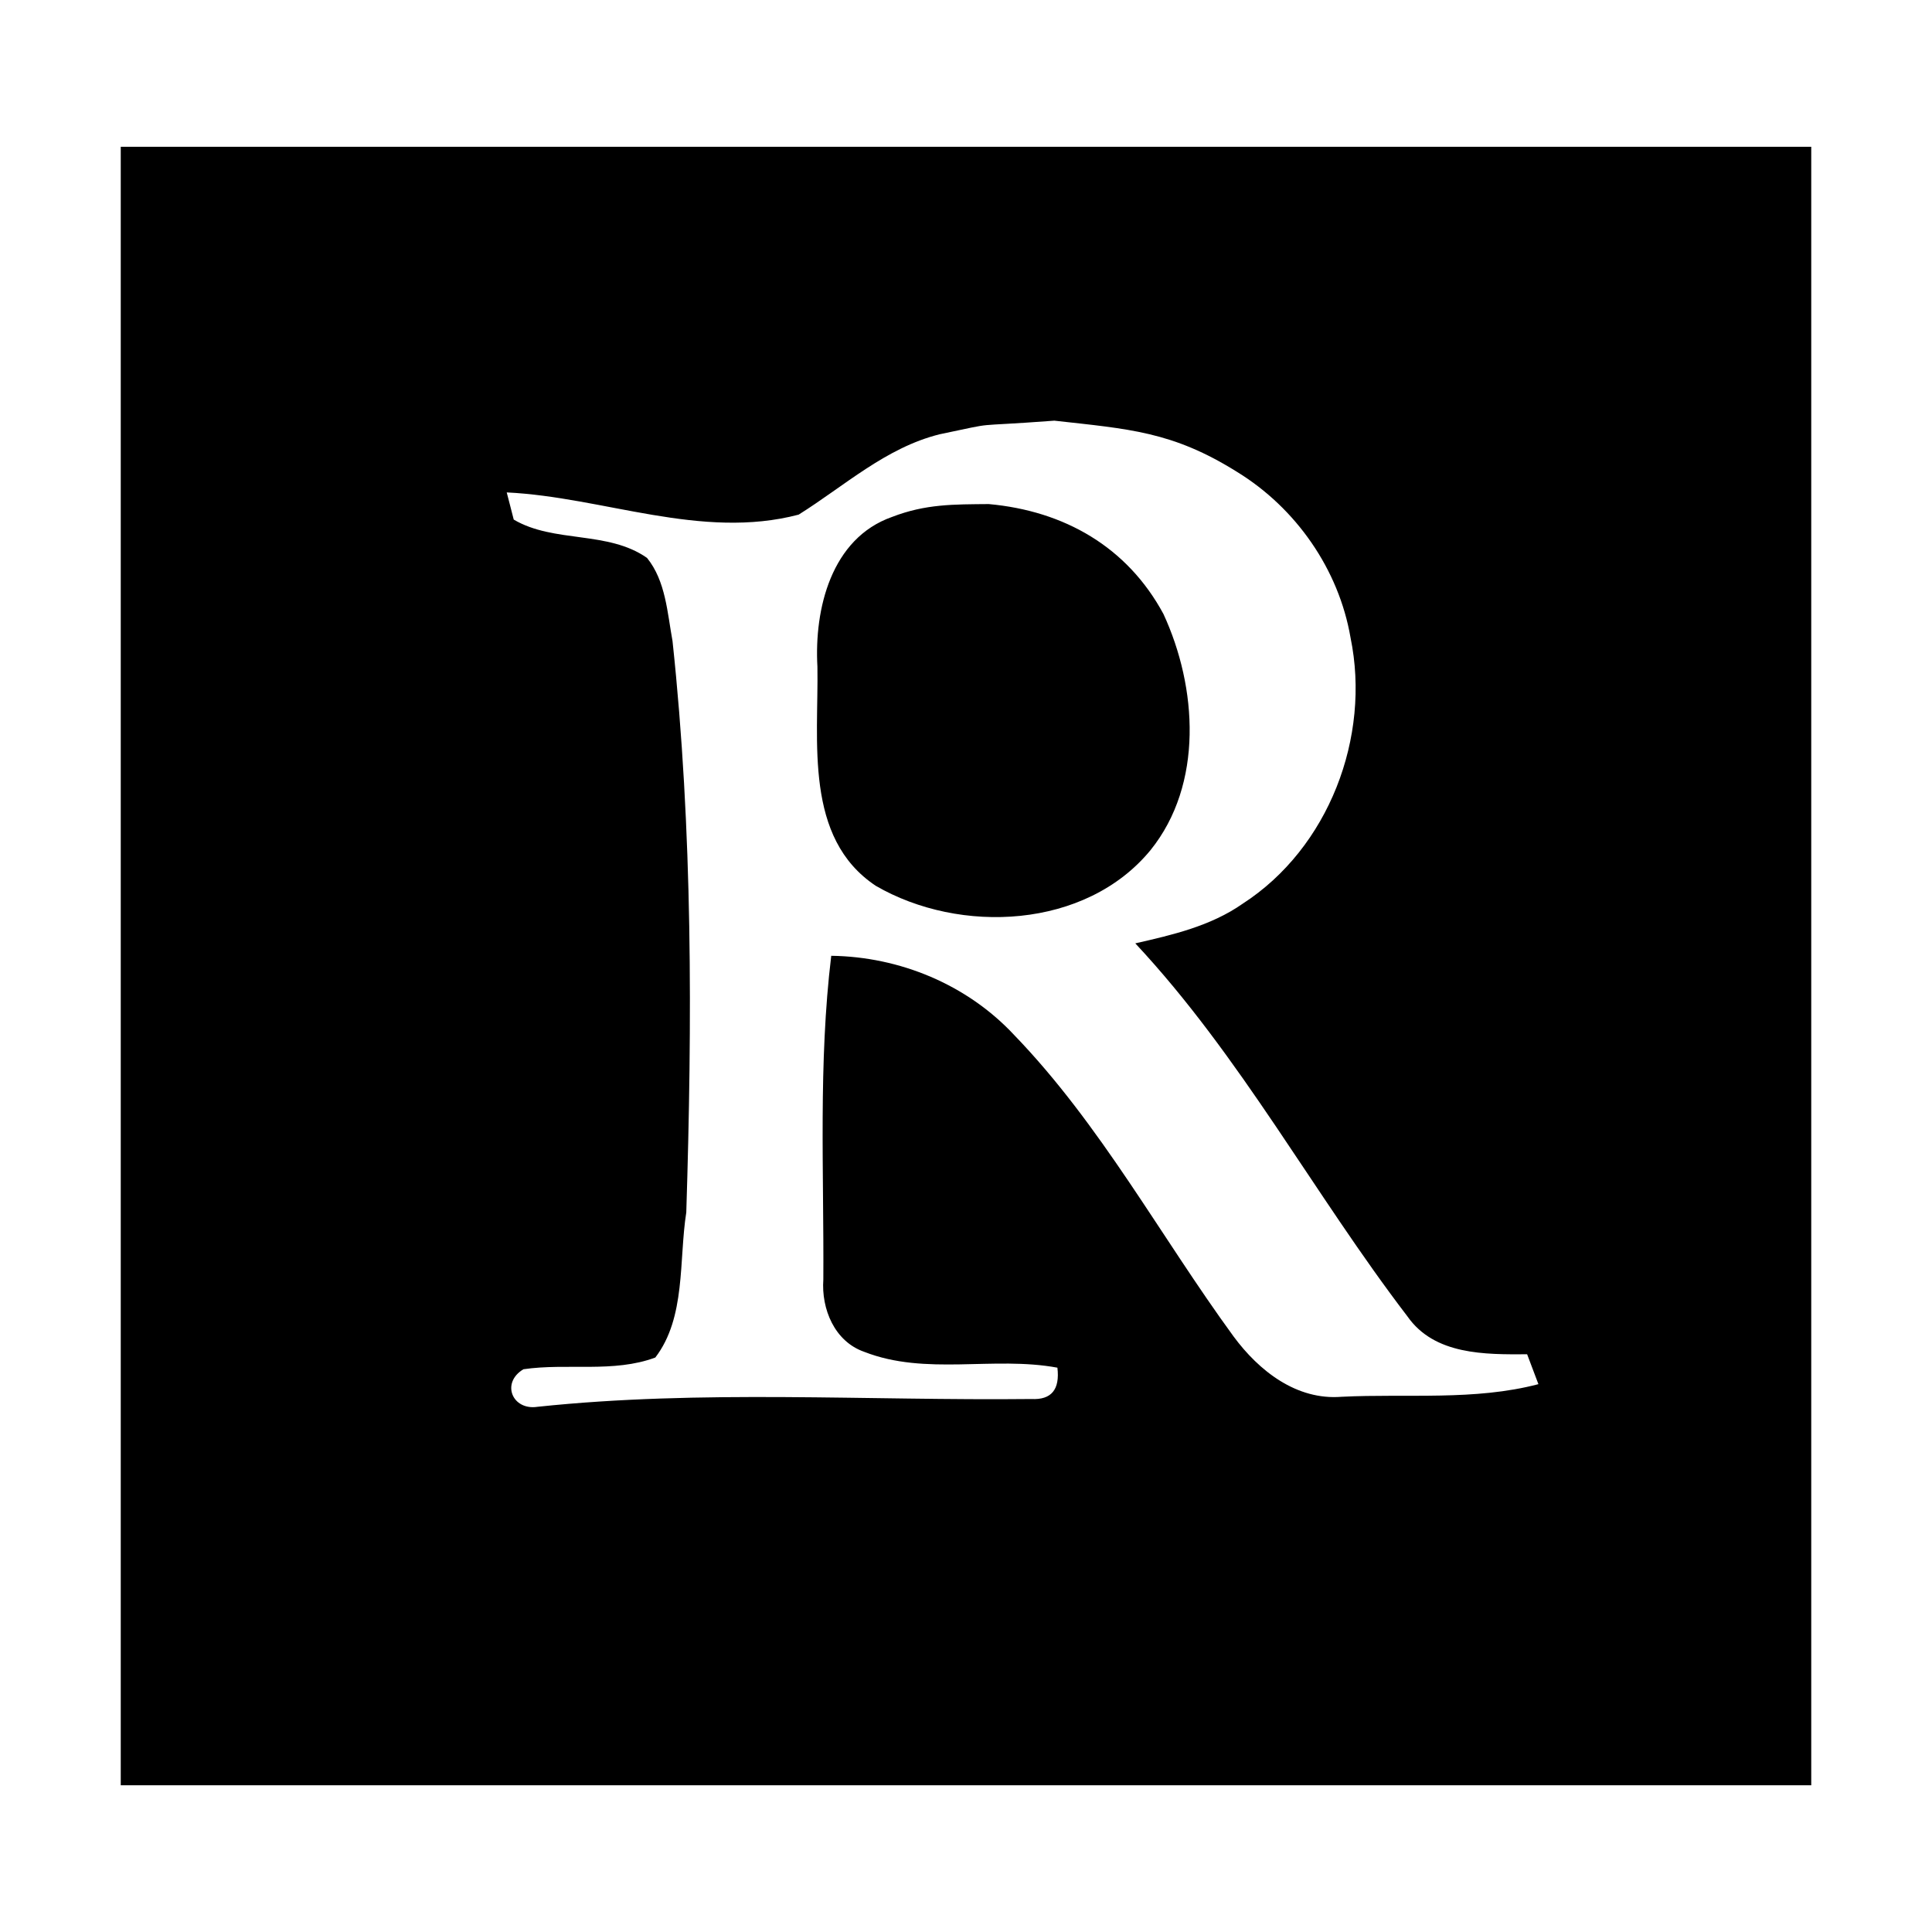
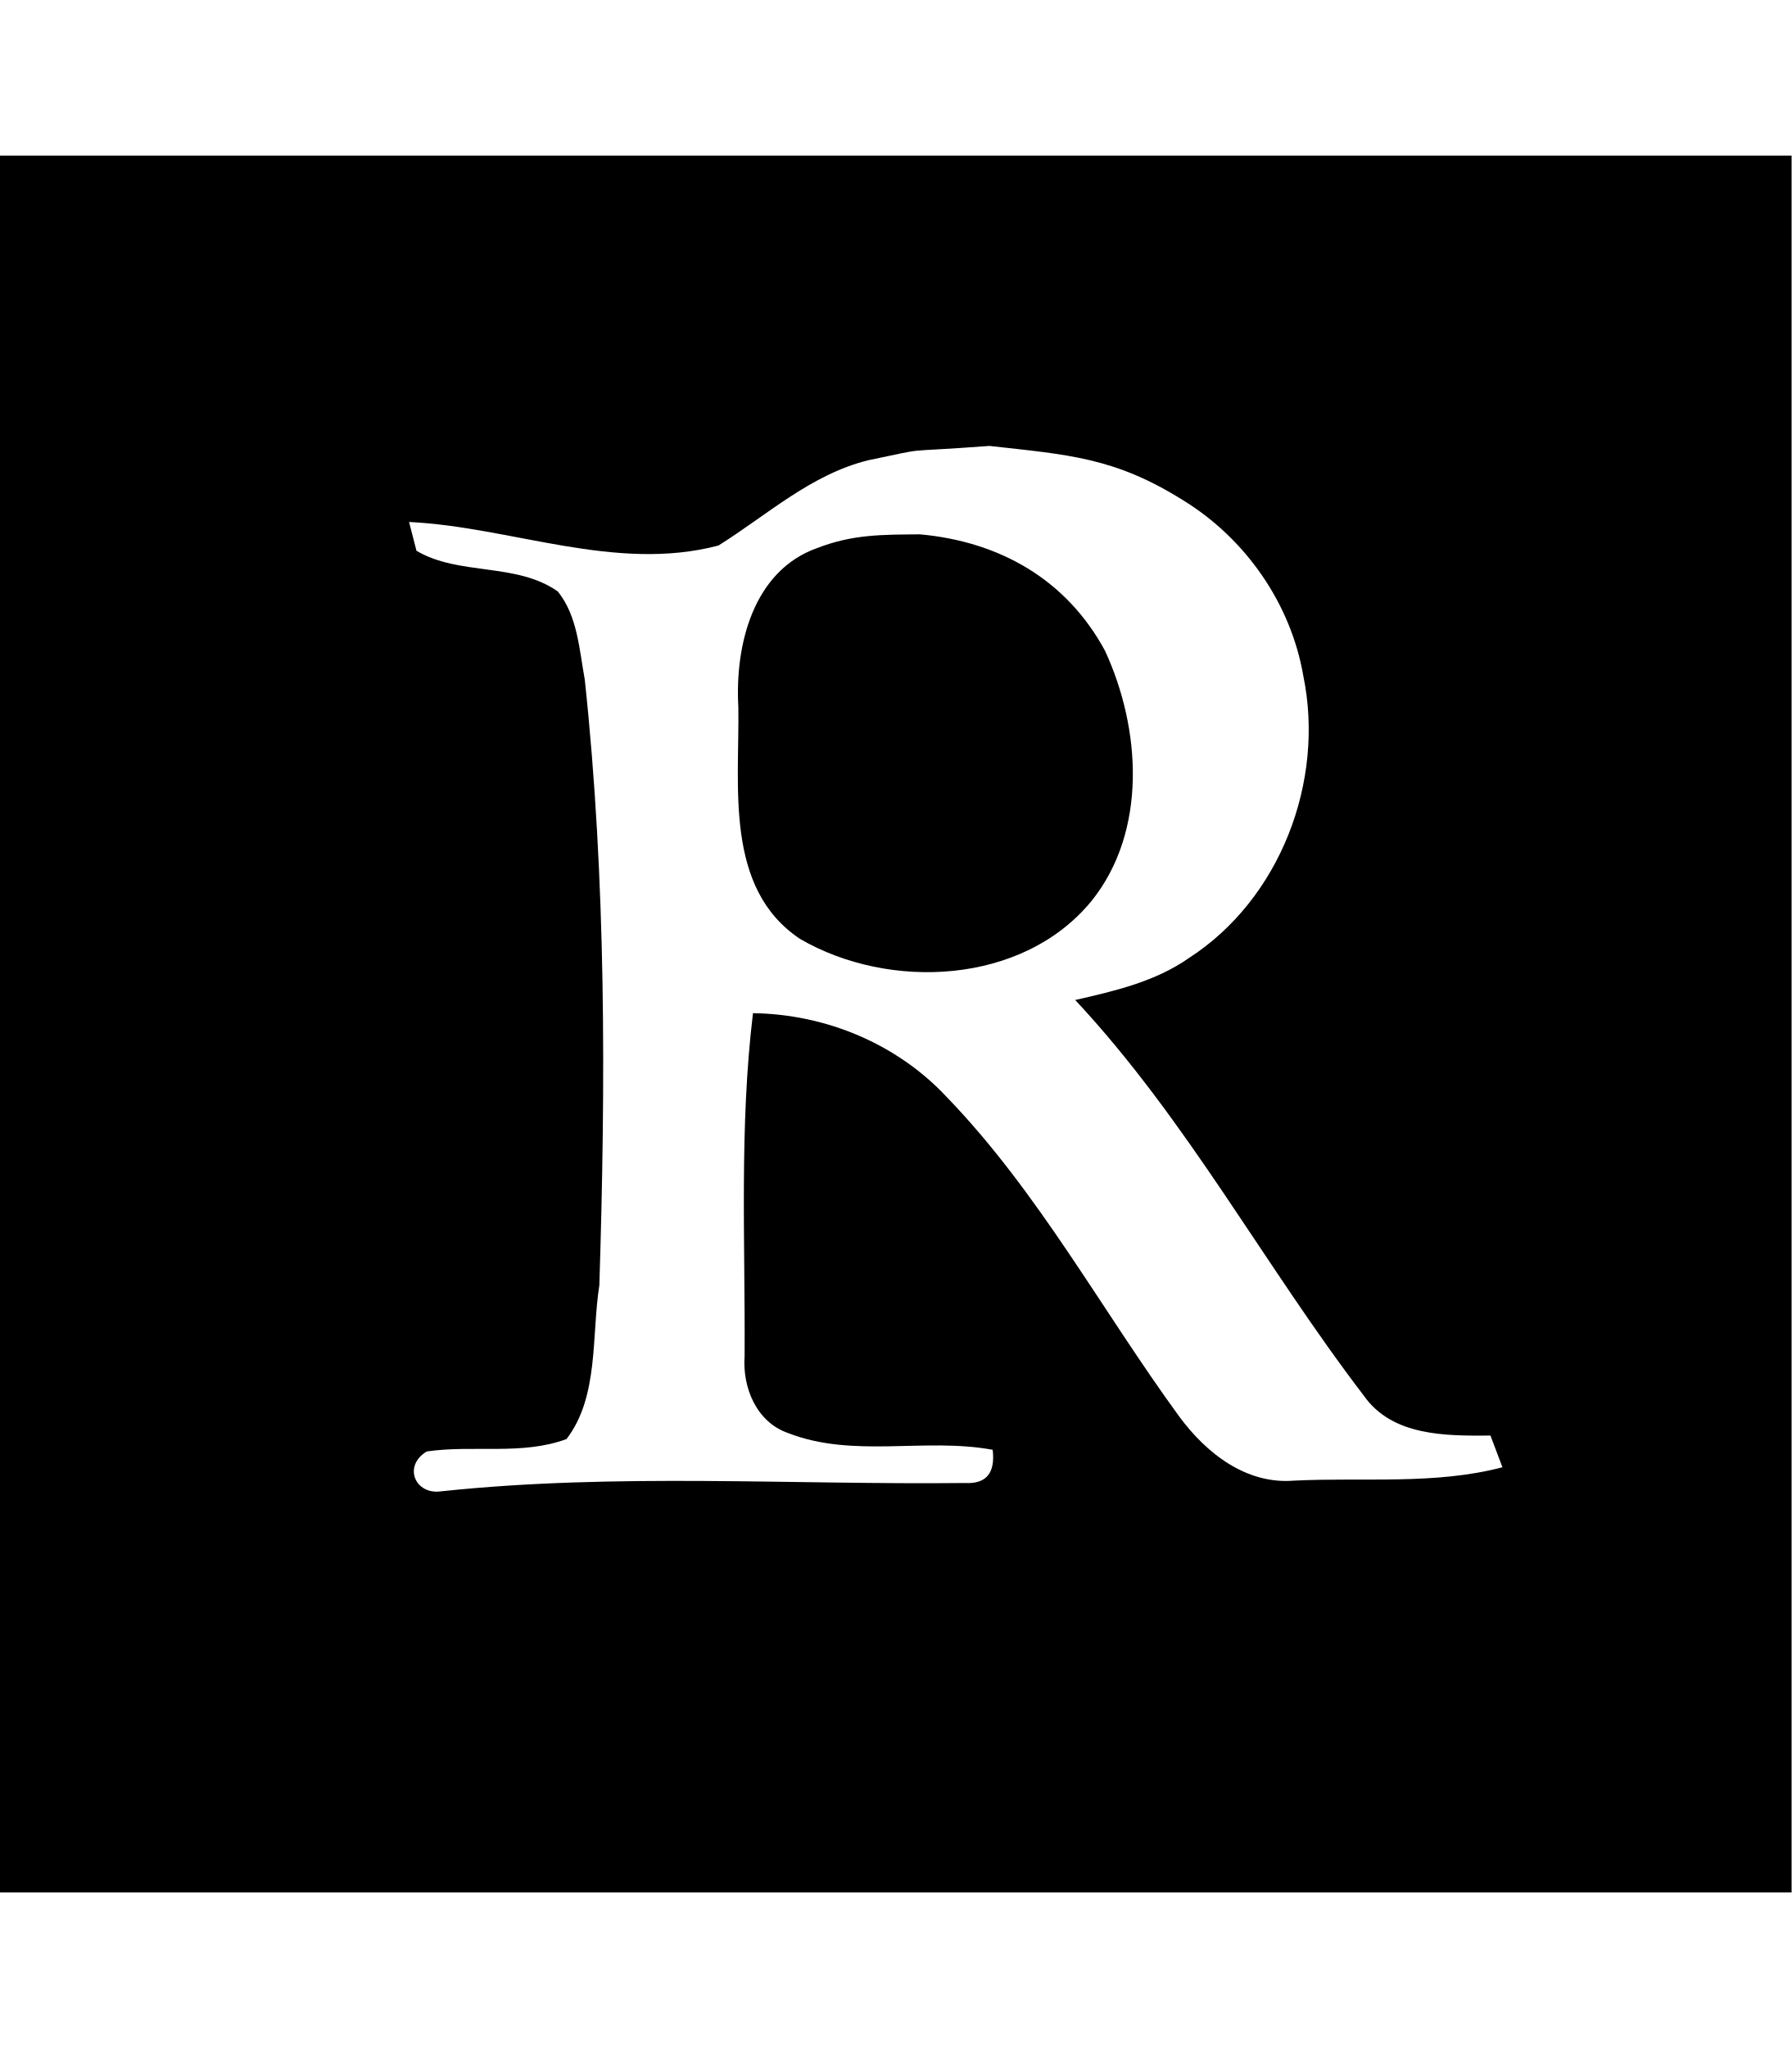
- <svg xmlns="http://www.w3.org/2000/svg" version="1.1" width="32" height="32" viewBox="0 0 28 32">
+ <svg xmlns="http://www.w3.org/2000/svg" version="1.1" width="28" height="32" viewBox="0 0 28 32">
  <path d="M28 2.431v27.139h-28v-27.139h28zM15.458 6.968c-1.485 0.111-0.857 0.009-1.895 0.225-0.892 0.222-1.577 0.857-2.335 1.331-1.615 0.424-3.229-0.291-4.835-0.368 0.028 0.112 0.088 0.336 0.116 0.45 0.668 0.394 1.559 0.179 2.208 0.635 0.31 0.383 0.336 0.909 0.422 1.376 0.336 3.14 0.327 6.309 0.228 9.464-0.125 0.793-0.004 1.74-0.513 2.404-0.694 0.258-1.462 0.088-2.184 0.194-0.377 0.224-0.185 0.687 0.233 0.622 2.718-0.287 5.454-0.099 8.18-0.129 0.332 0.017 0.474-0.157 0.431-0.519-1.060-0.196-2.178 0.138-3.201-0.263-0.491-0.172-0.711-0.709-0.676-1.198 0.011-1.786-0.084-3.584 0.131-5.361 1.135 0.015 2.249 0.476 3.028 1.31 1.437 1.488 2.423 3.334 3.636 4.995 0.42 0.569 1.042 1.060 1.79 0.999 1.083-0.054 2.201 0.069 3.259-0.209-0.047-0.125-0.14-0.37-0.187-0.495-0.698 0.004-1.534 0.013-1.982-0.627-1.549-2.025-2.761-4.31-4.508-6.179 0.616-0.14 1.251-0.287 1.779-0.657 1.424-0.92 2.126-2.759 1.786-4.407-0.194-1.129-0.902-2.145-1.878-2.744-1.073-0.672-1.791-0.711-3.033-0.85zM14.377 8.349c1.248 0.113 2.292 0.707 2.893 1.82 0.562 1.215 0.666 2.819-0.213 3.911-1.073 1.307-3.158 1.4-4.551 0.592-1.193-0.793-0.946-2.395-0.967-3.629-0.054-0.956 0.228-2.126 1.236-2.481 0.556-0.215 1.020-0.208 1.602-0.213z" />
</svg>
